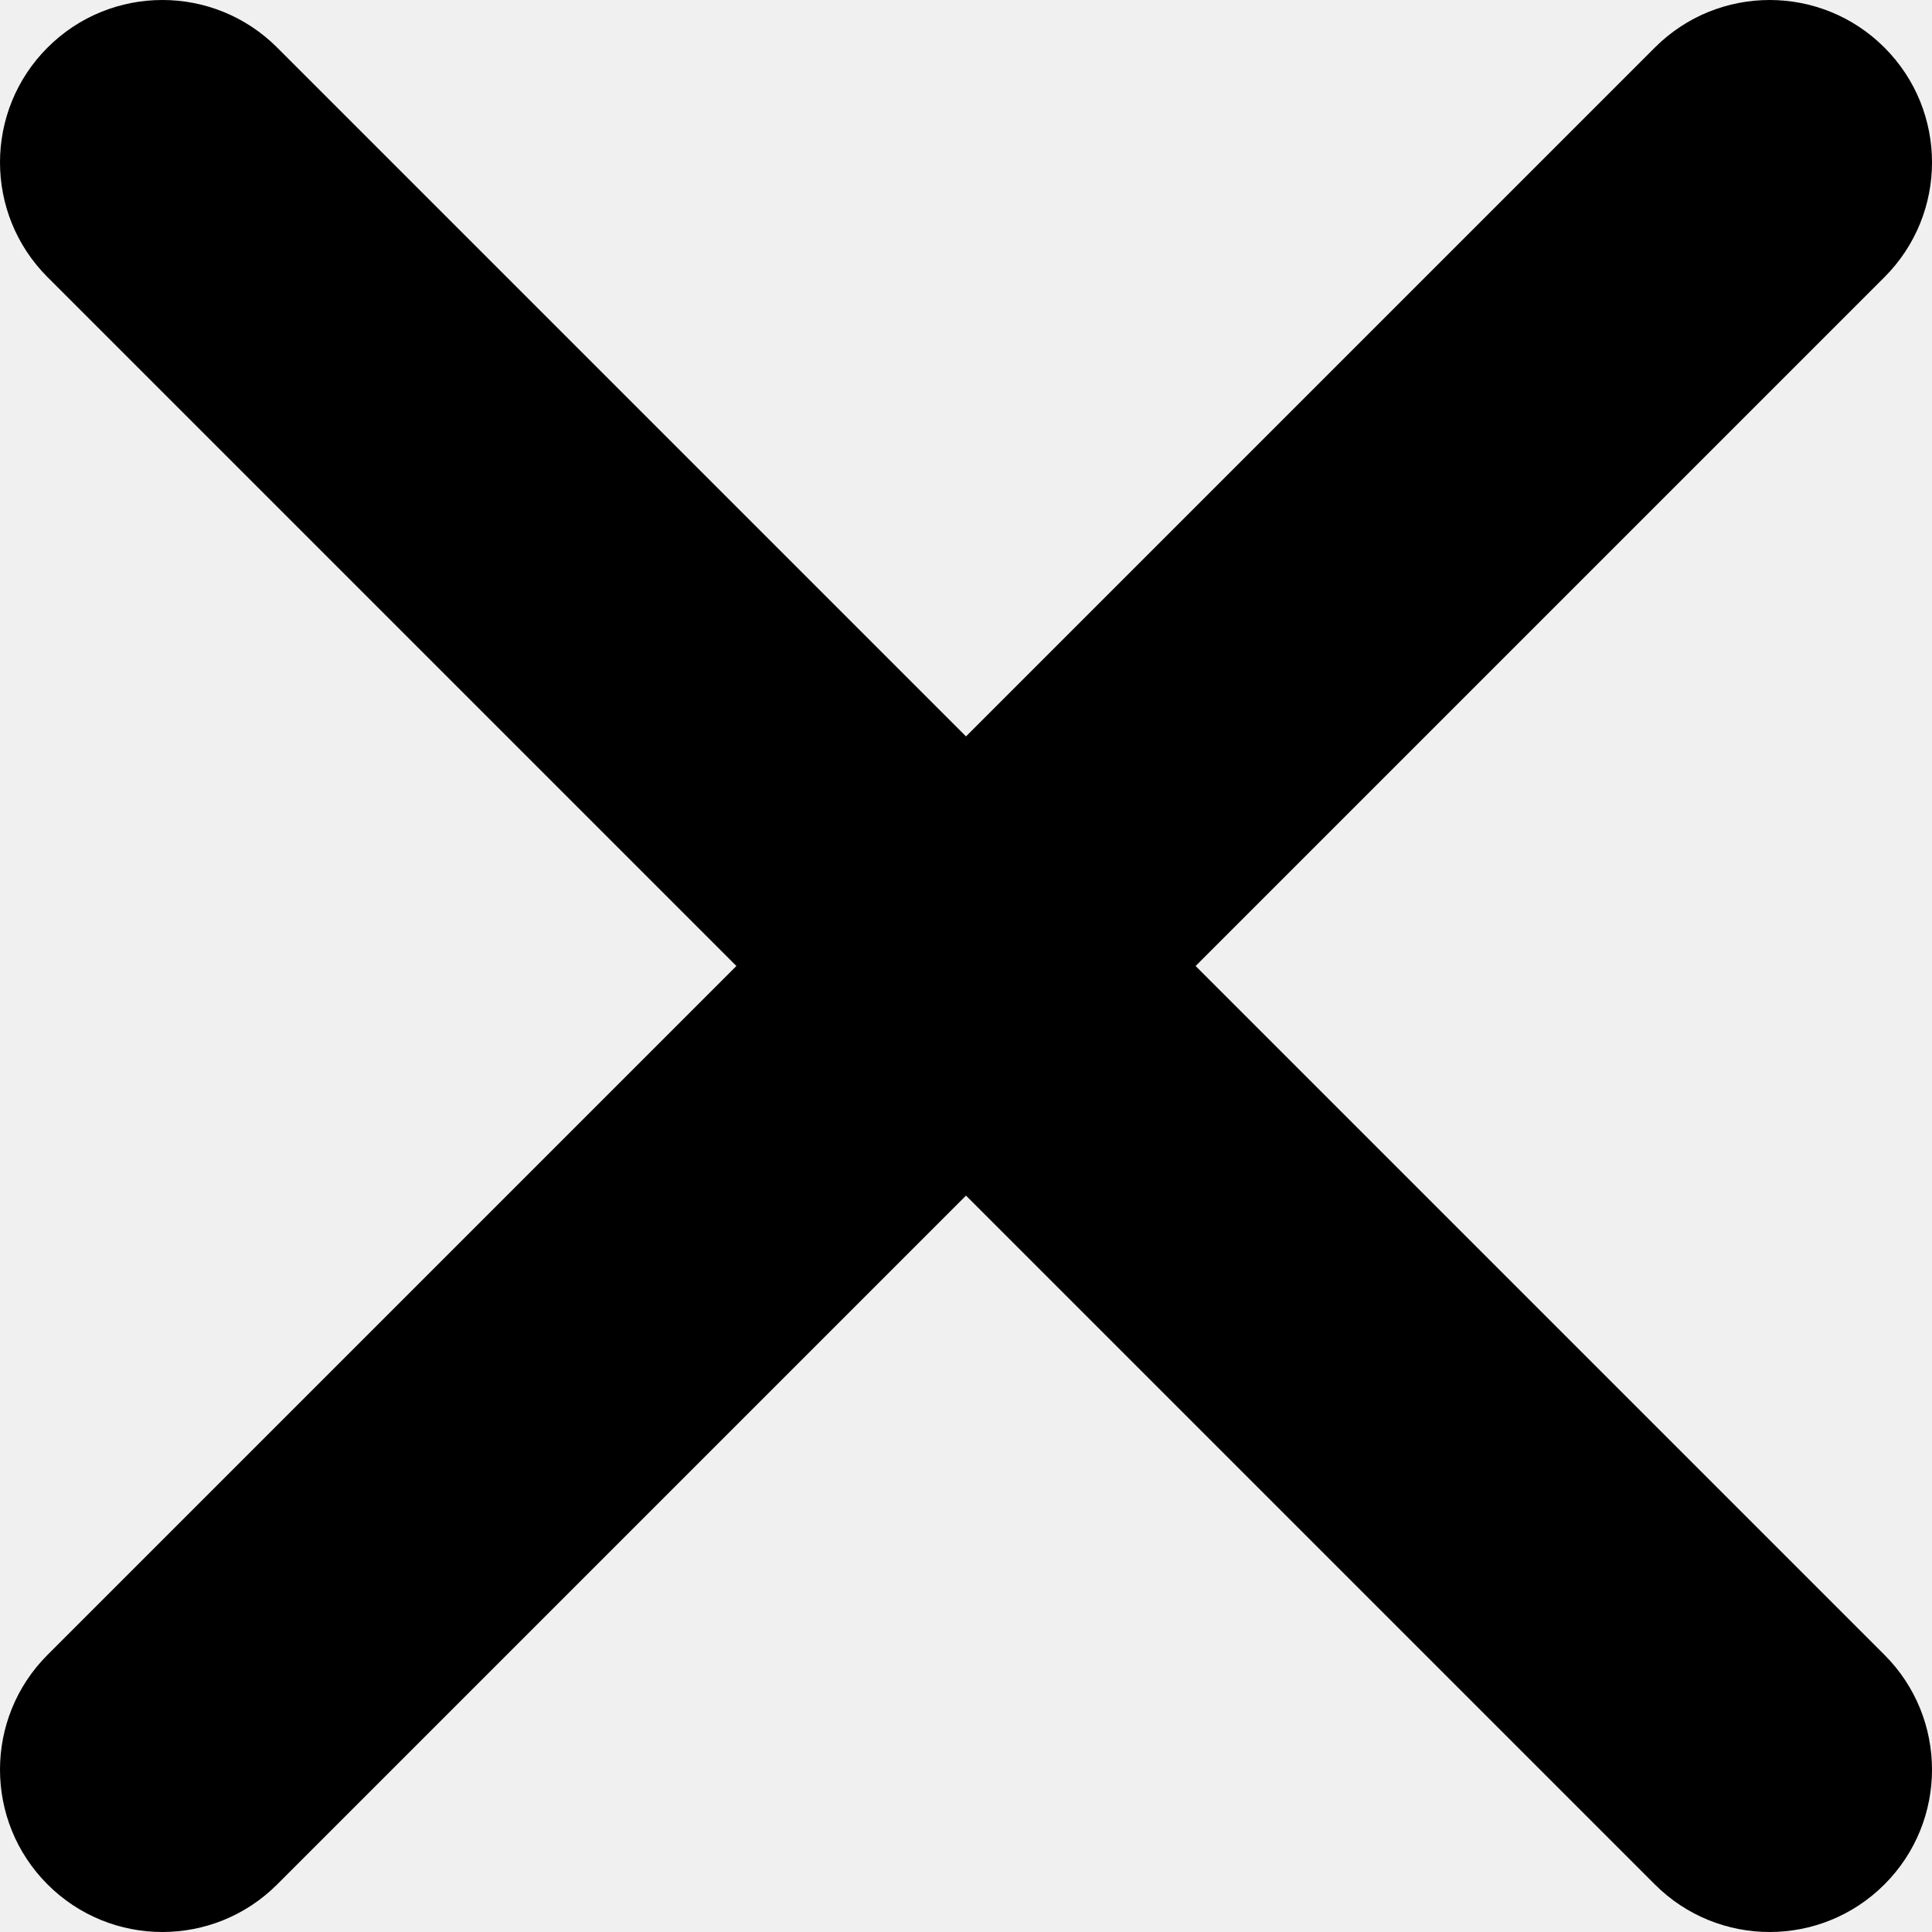
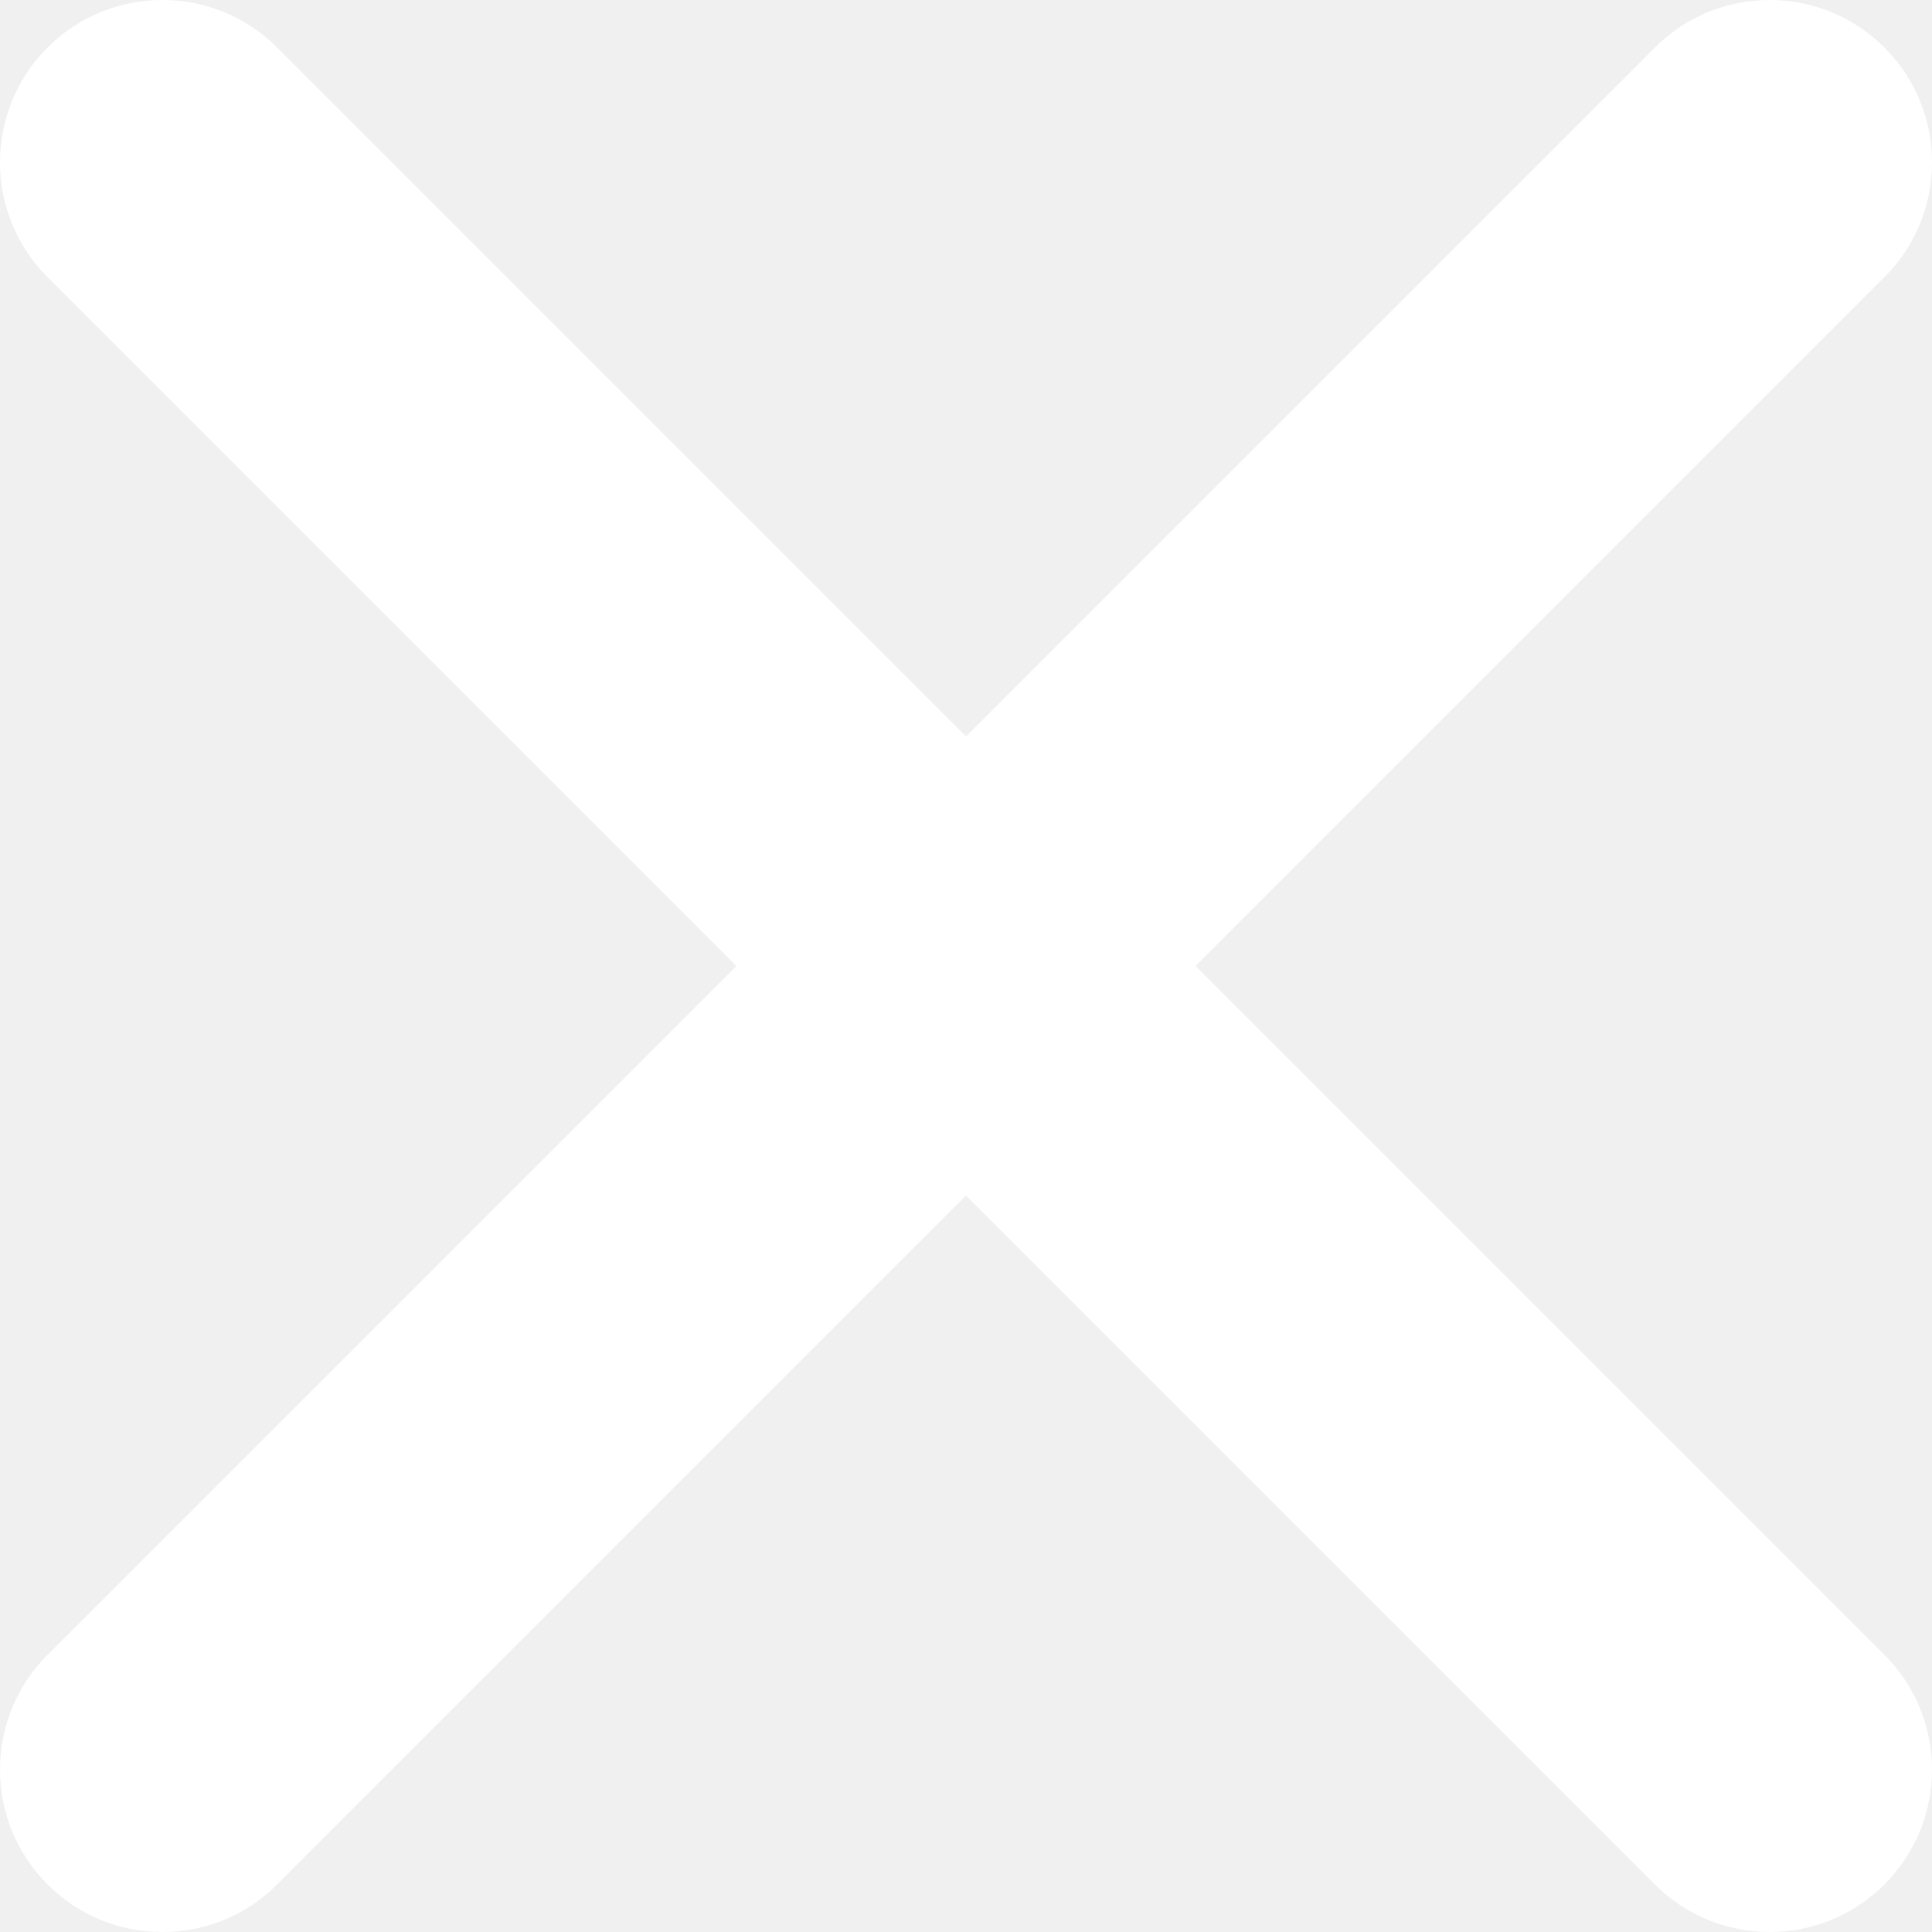
<svg xmlns="http://www.w3.org/2000/svg" version="1.1" id="Capa_1" x="0px" y="0px" viewBox="0 0 212.982 212.982" style="enable-background:new 0 0 212.982 212.982;" xml:space="preserve">
  <g id="Close">
-     <path style="fill-rule:evenodd;clip-rule:evenodd;" d="M131.804,106.491l75.936-75.936c6.99-6.99,6.99-18.323,0-25.312   c-6.99-6.99-18.322-6.99-25.312,0l-75.937,75.937L30.554,5.242c-6.99-6.99-18.322-6.99-25.312,0c-6.989,6.99-6.989,18.323,0,25.312   l75.937,75.936L5.242,182.427c-6.989,6.99-6.989,18.323,0,25.312c6.99,6.99,18.322,6.99,25.312,0l75.937-75.937l75.937,75.937   c6.989,6.99,18.322,6.99,25.312,0c6.99-6.99,6.99-18.322,0-25.312L131.804,106.491z" />
+     <path style="fill-rule:evenodd;clip-rule:evenodd;" d="M131.804,106.491l75.936-75.936c6.99-6.99,6.99-18.323,0-25.312   c-6.99-6.99-18.322-6.99-25.312,0l-75.937,75.937L30.554,5.242c-6.99-6.99-18.322-6.99-25.312,0c-6.989,6.99-6.989,18.323,0,25.312   l75.937,75.936L5.242,182.427c-6.989,6.99-6.989,18.323,0,25.312c6.99,6.99,18.322,6.99,25.312,0l75.937-75.937l75.937,75.937   c6.989,6.99,18.322,6.99,25.312,0c6.99-6.99,6.99-18.322,0-25.312L131.804,106.491z" fill="#FFF" />
  </g>
  <g>
</g>
  <g>
</g>
  <g>
</g>
  <g>
</g>
  <g>
</g>
  <g>
</g>
  <g>
</g>
  <g>
</g>
  <g>
</g>
  <g>
</g>
  <g>
</g>
  <g>
</g>
  <g>
</g>
  <g>
</g>
  <g>
</g>
</svg>
